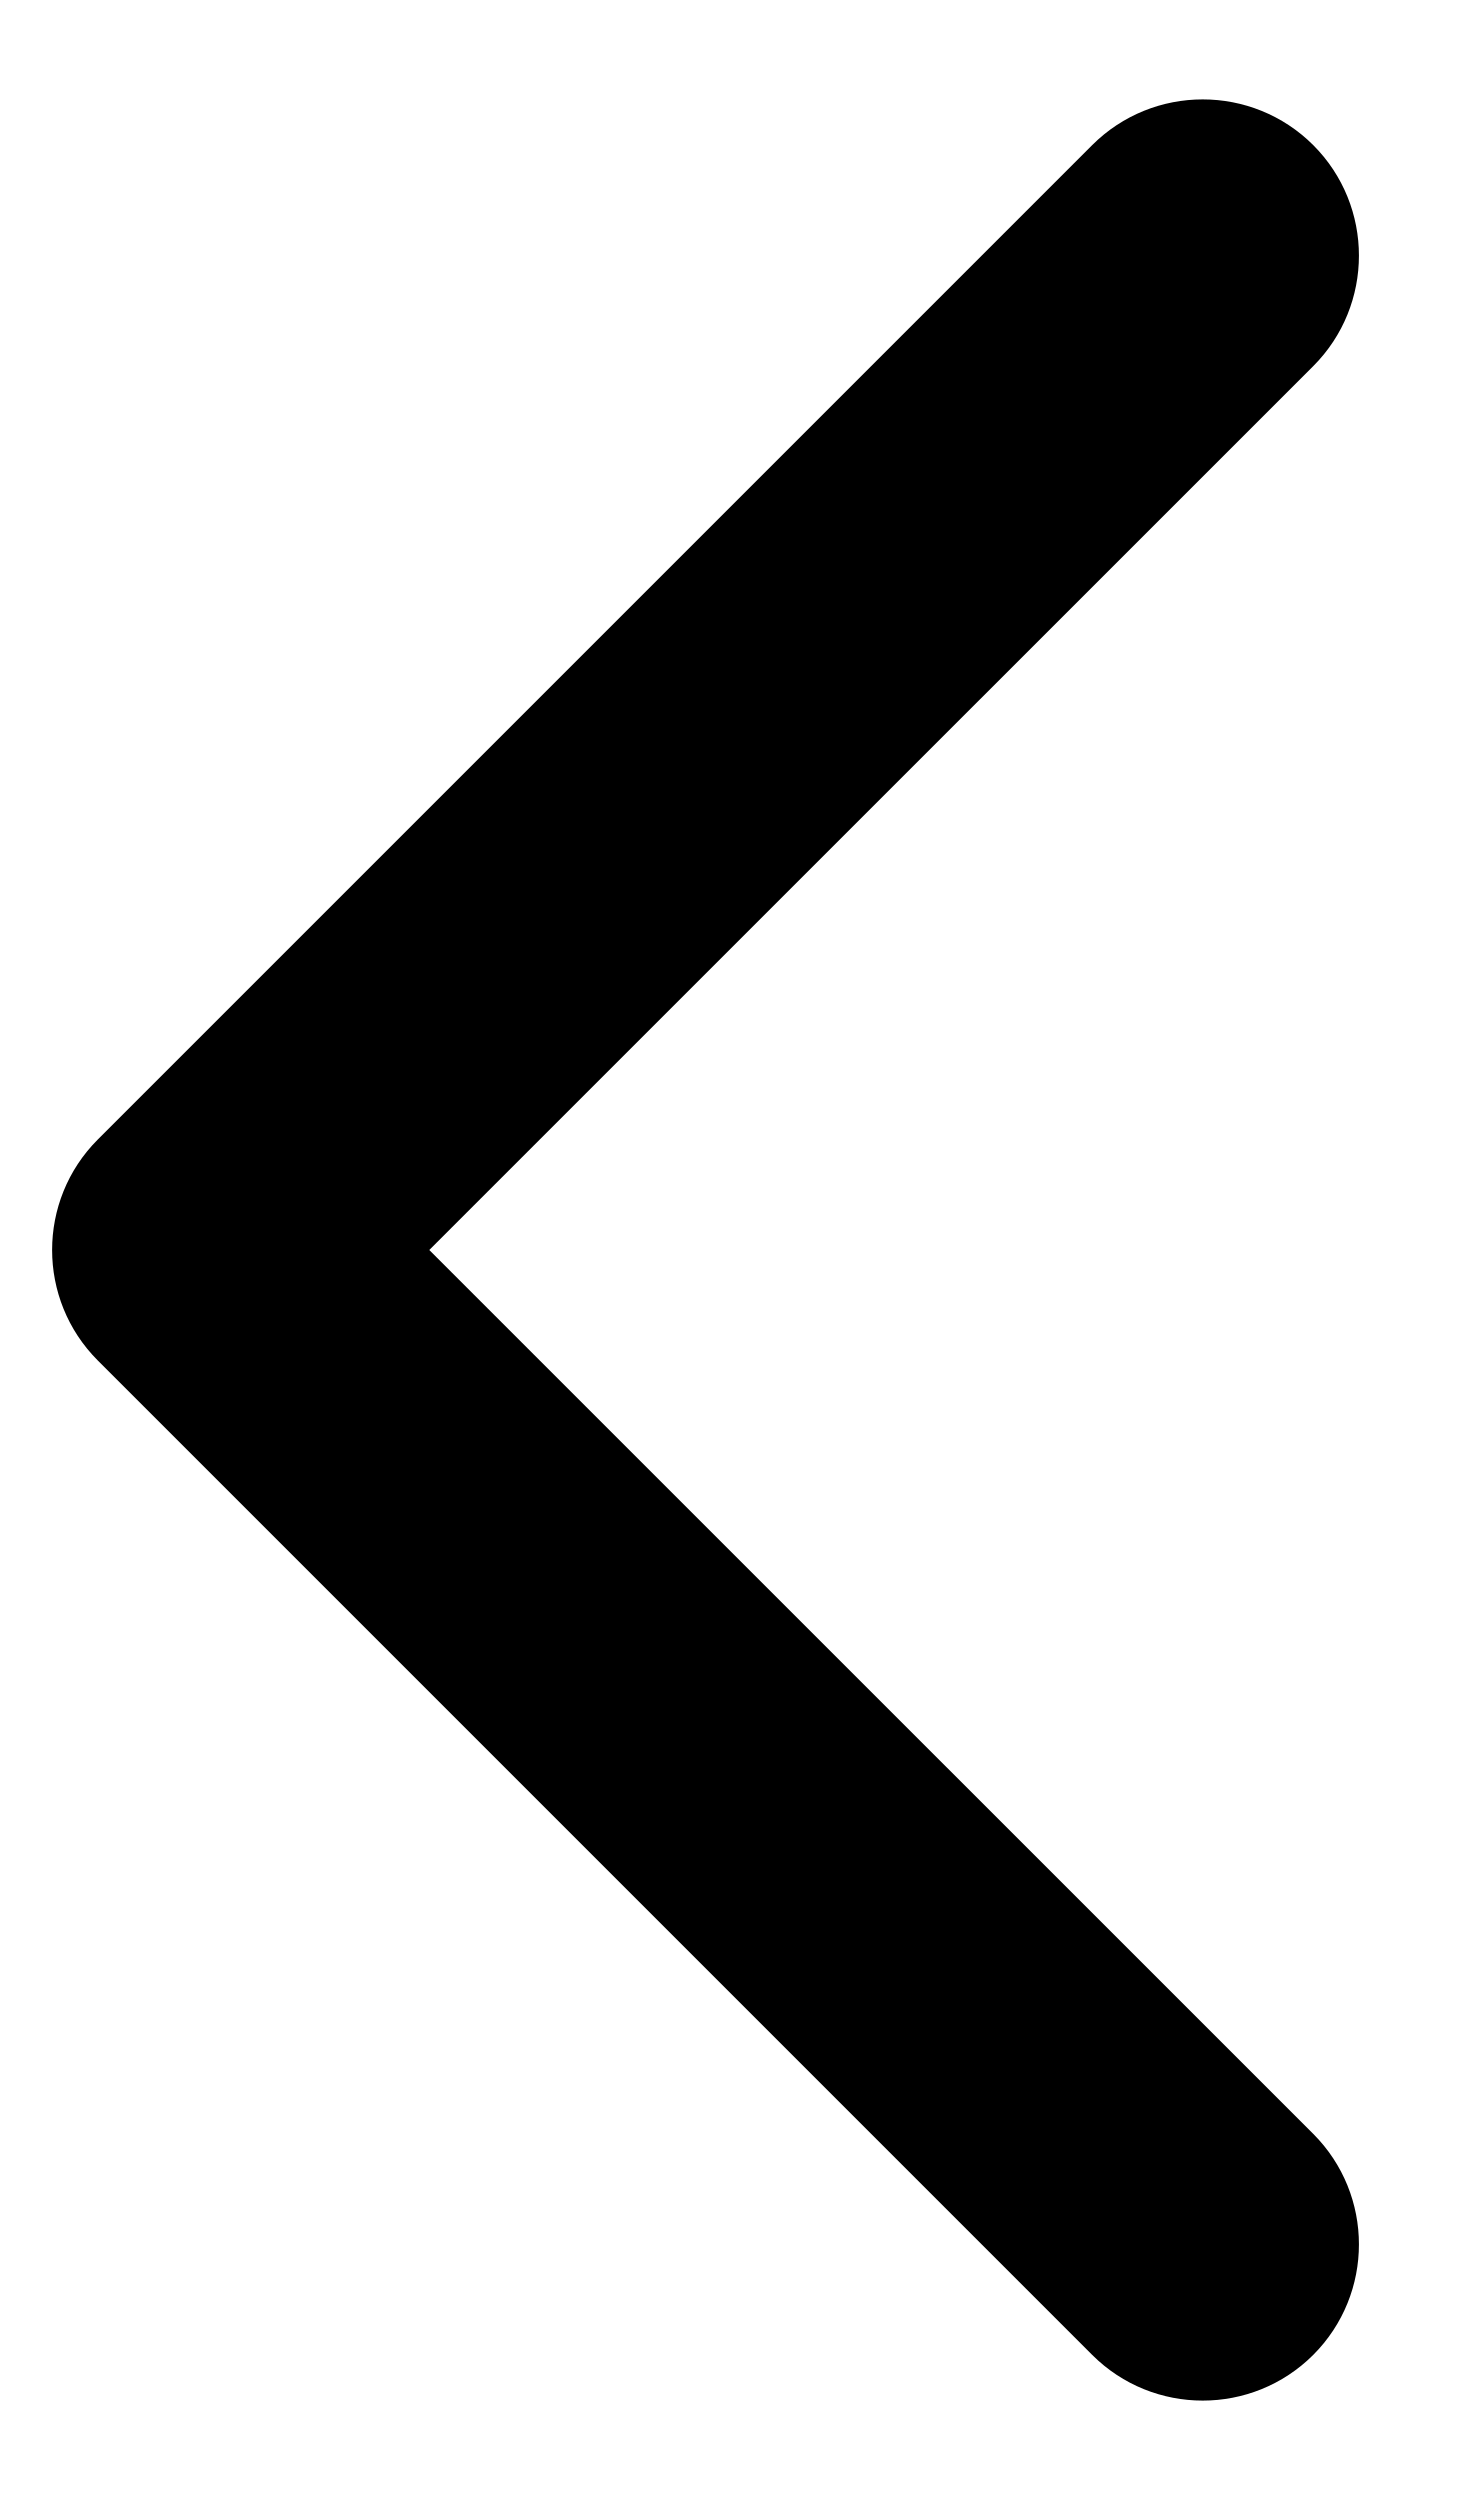
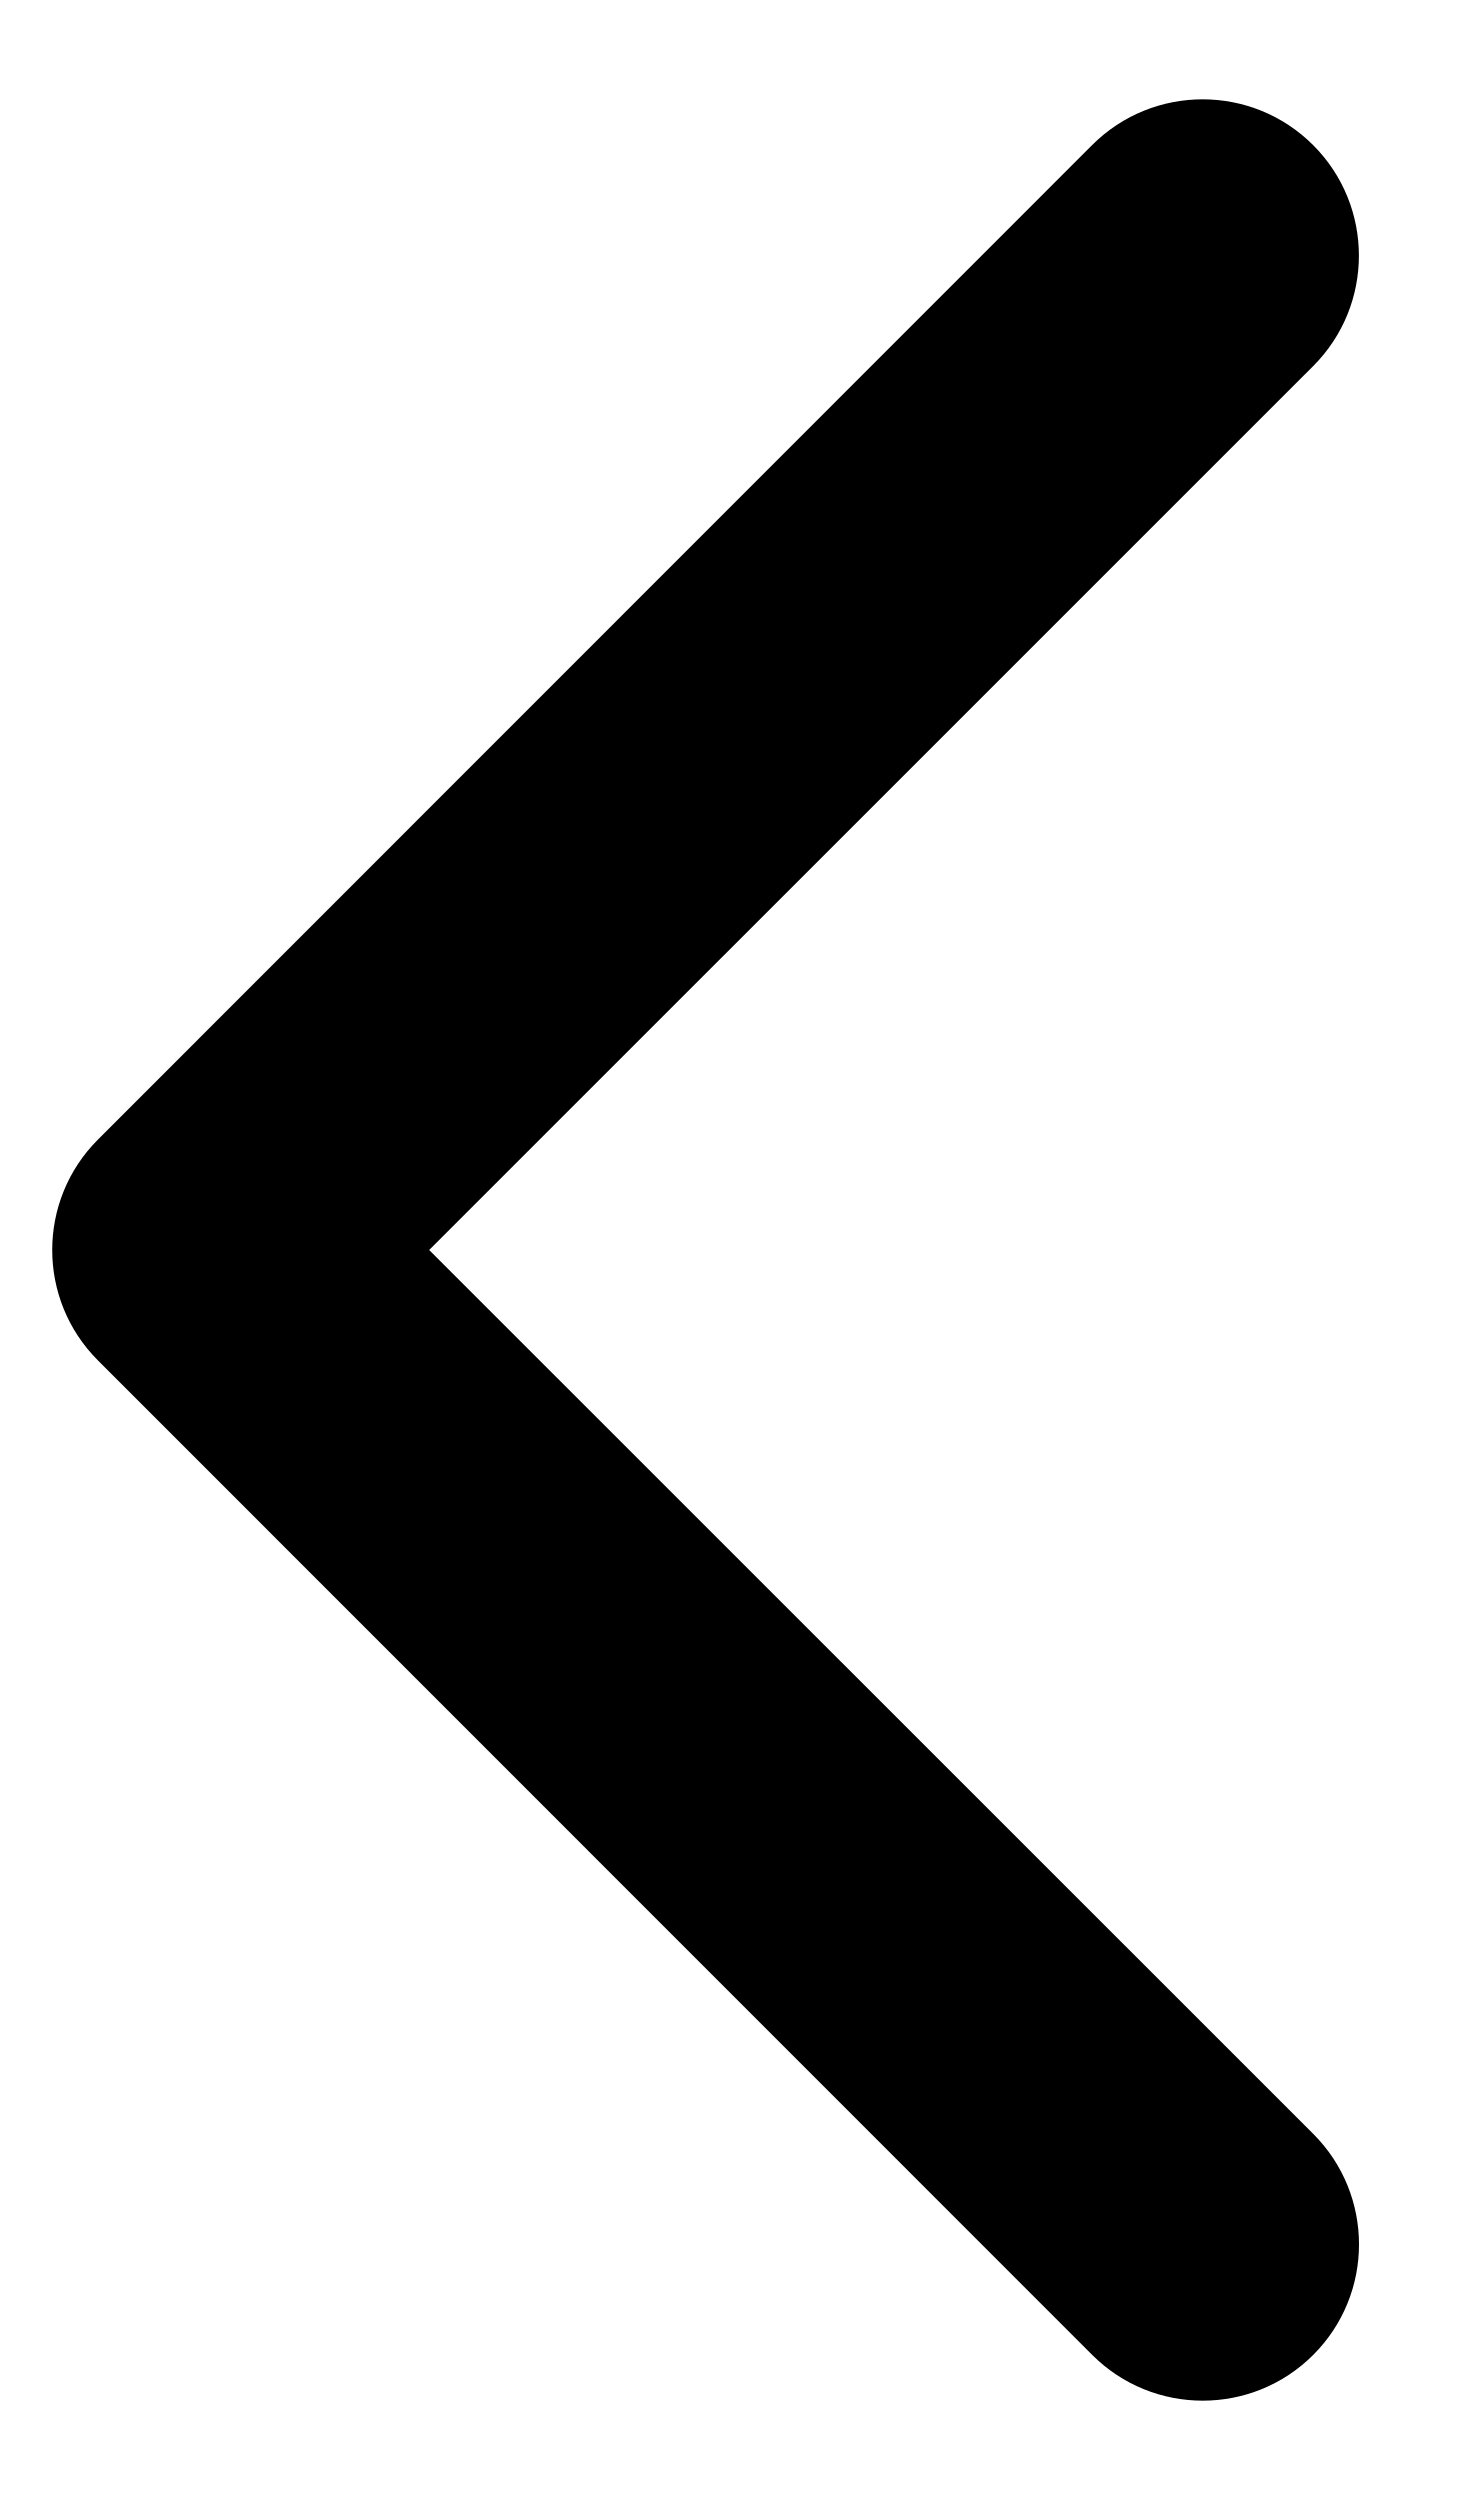
- <svg xmlns="http://www.w3.org/2000/svg" width="14" height="24" viewBox="0 0 14 24" fill="none">
-   <path d="M0.939 10.939C0.354 11.525 0.354 12.475 0.939 13.061L10.485 22.607C11.071 23.192 12.021 23.192 12.607 22.607C13.192 22.021 13.192 21.071 12.607 20.485L4.121 12L12.607 3.515C13.192 2.929 13.192 1.979 12.607 1.393C12.021 0.808 11.071 0.808 10.485 1.393L0.939 10.939ZM3 10.5L2 10.5L2 13.5L3 13.5L3 10.5Z" fill="black" />
+ <svg xmlns="http://www.w3.org/2000/svg" width="14" height="24" fill="none">
+   <path d="M.94 10.94a1.5 1.5 0 000 2.12l9.545 9.547a1.5 1.5 0 102.122-2.122L4.12 12l8.486-8.485a1.5 1.5 0 10-2.122-2.122L.94 10.94zM3 10.5H2v3h1v-3z" fill="#000" />
</svg>
